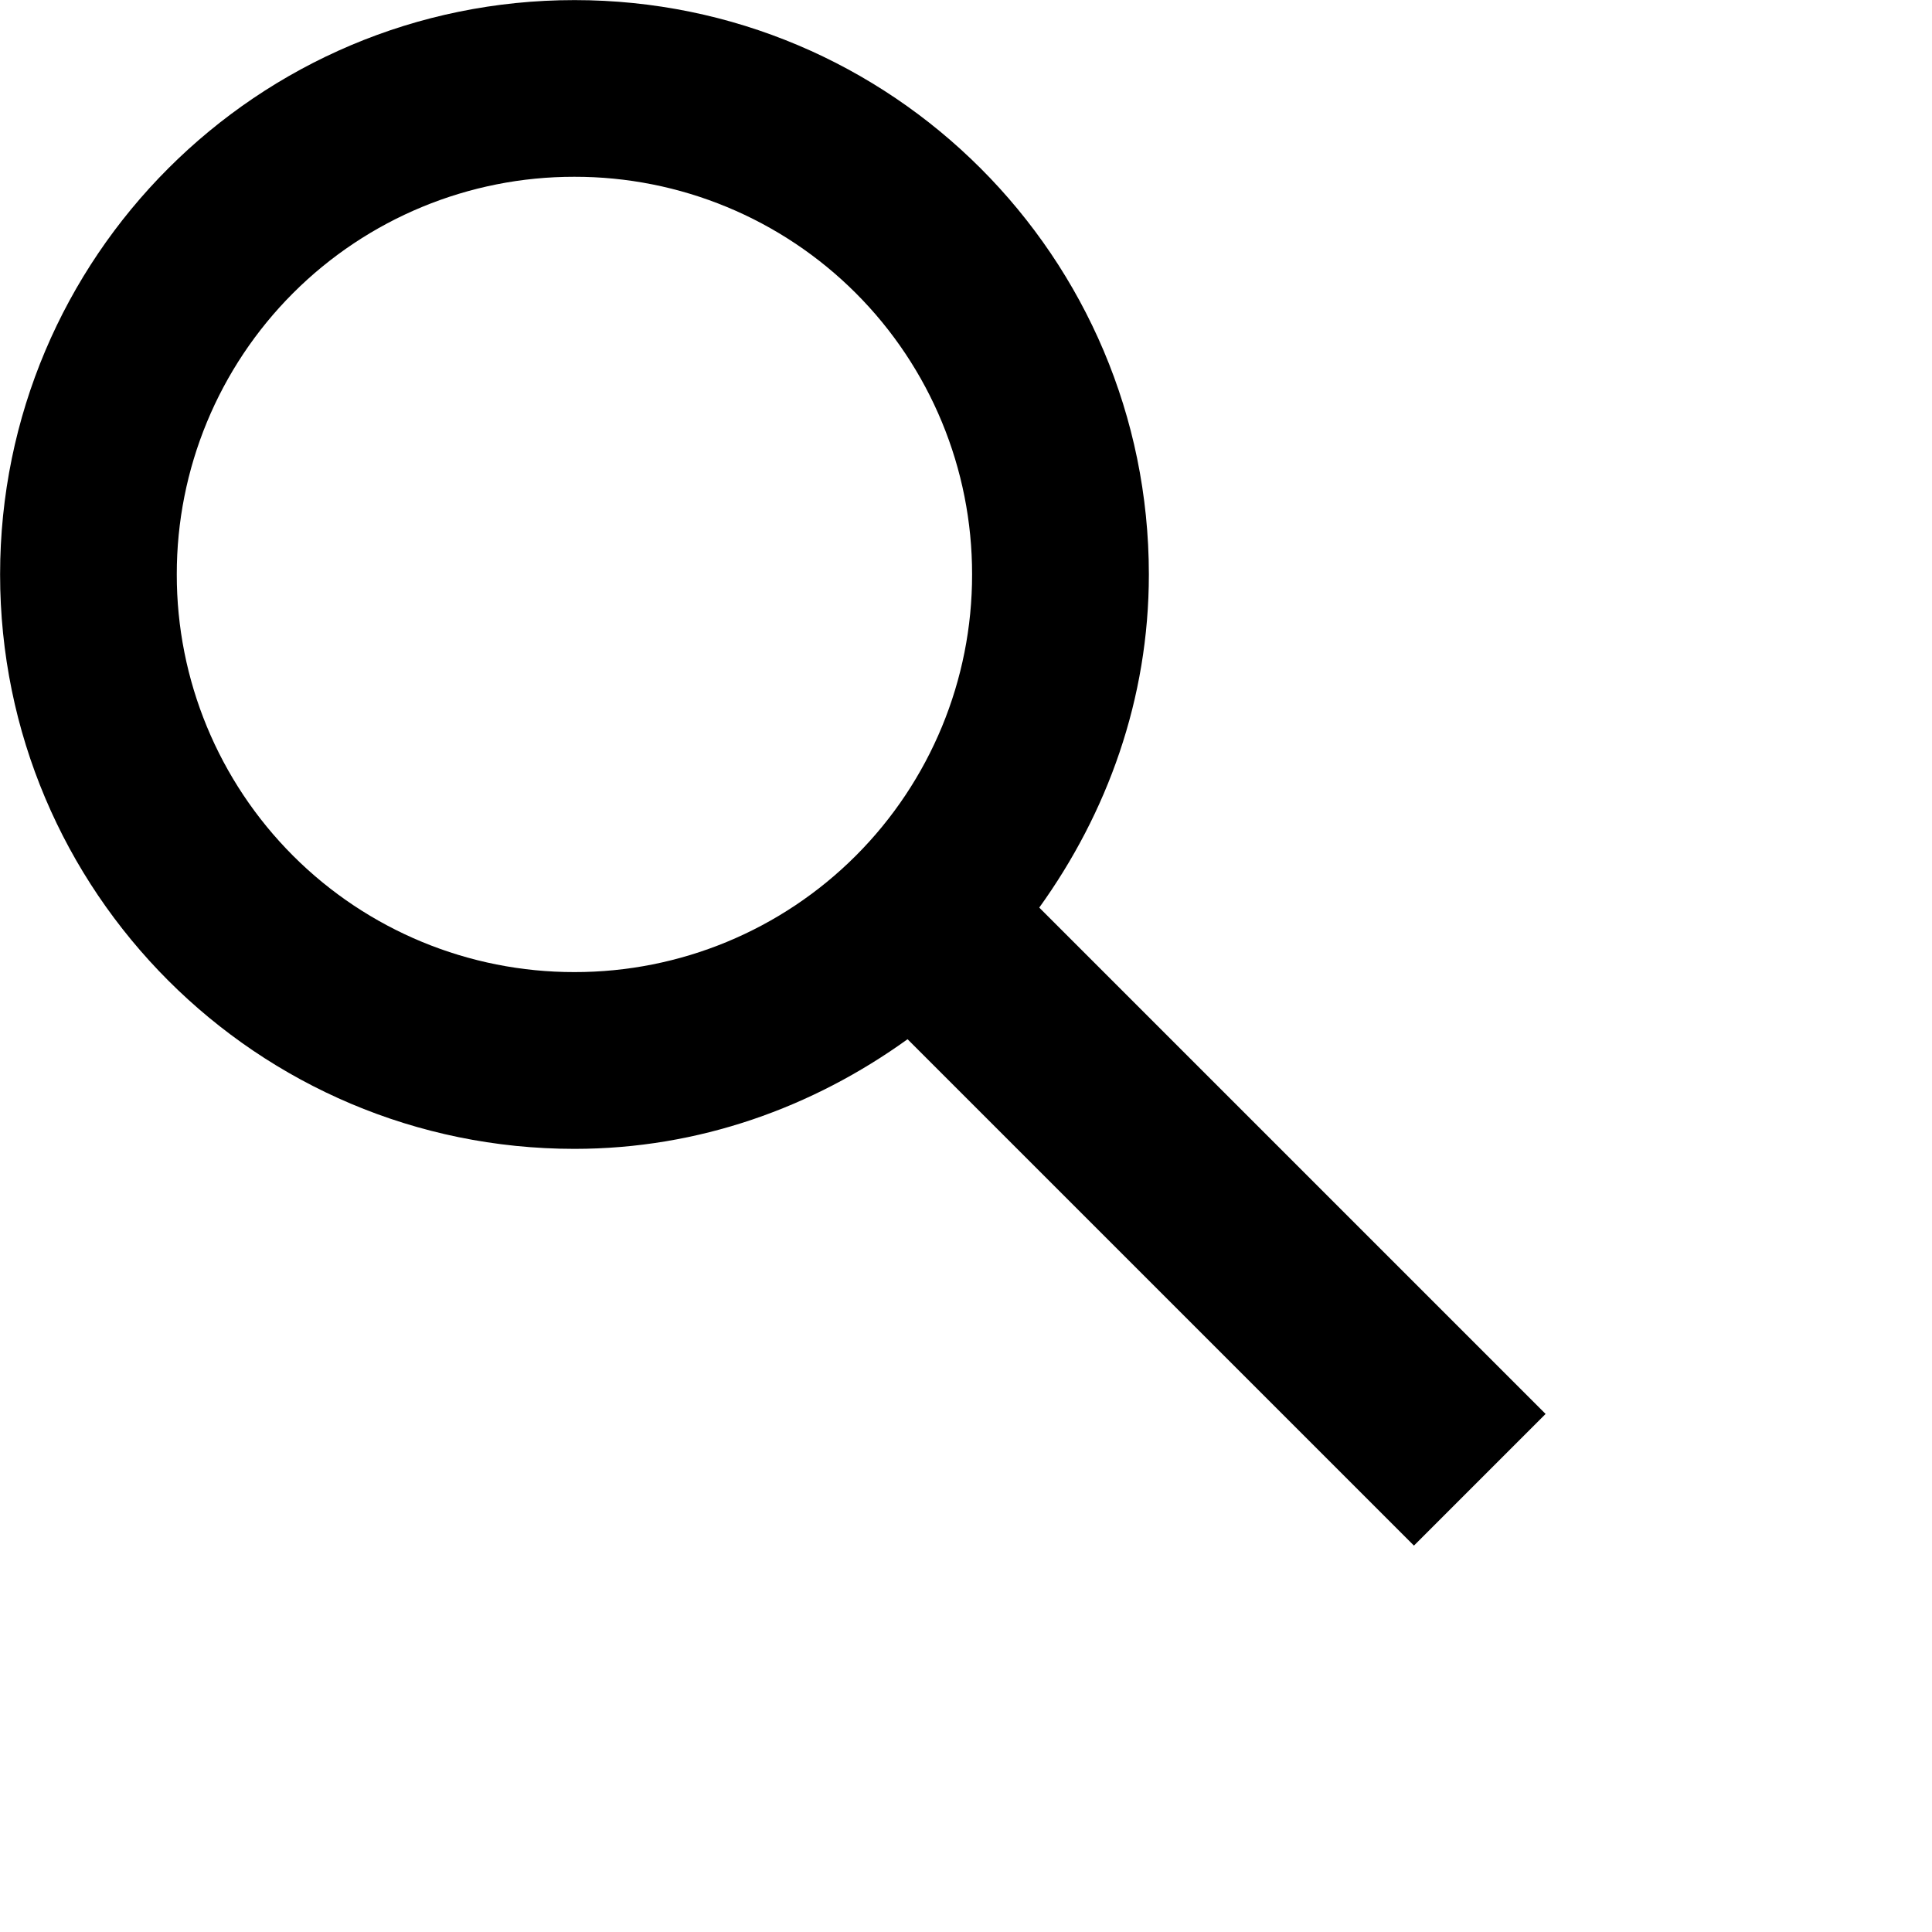
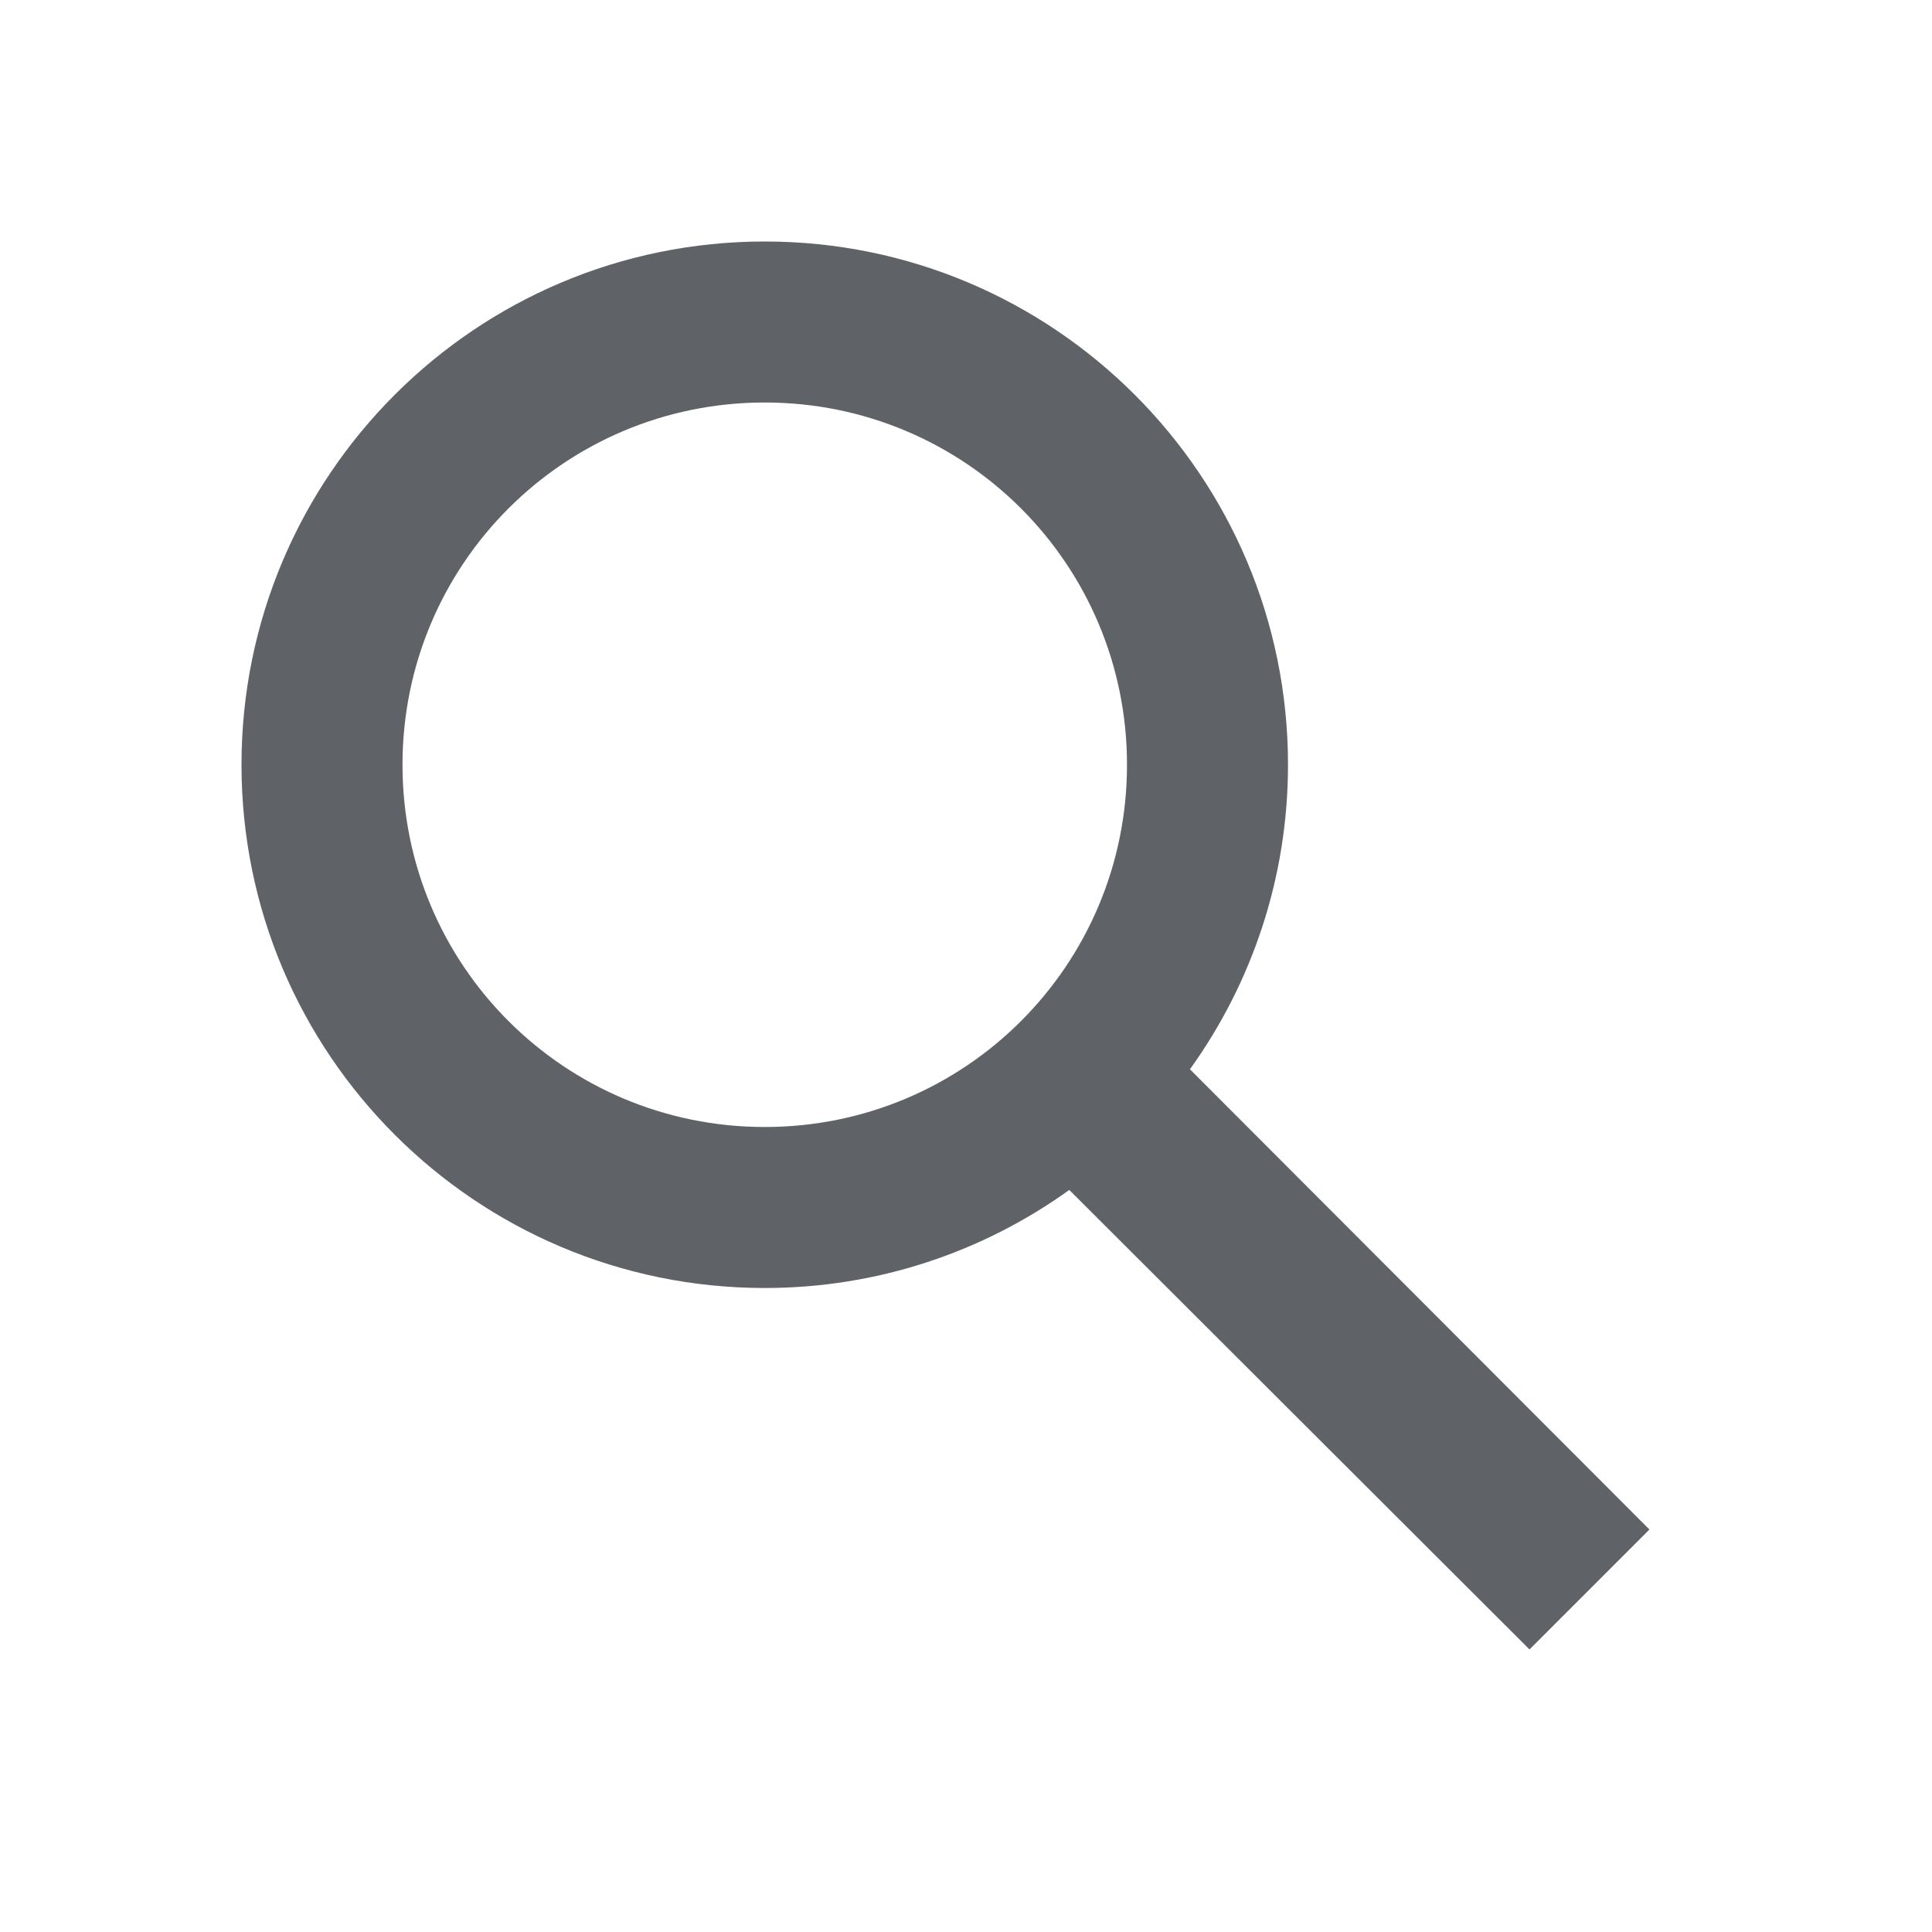
- <svg xmlns="http://www.w3.org/2000/svg" width="20" height="20" fill="none">
-   <path fill-rule="evenodd" clip-rule="evenodd" d="M10.758 9.395 16 14.637 14.637 16l-5.242-5.242c-.979.705-2.159 1.135-3.449 1.135a5.946 5.946 0 1 1 5.947-5.947c0 1.29-.43 2.47-1.135 3.45ZM5.946 1.83A4.111 4.111 0 0 0 1.83 5.946a4.111 4.111 0 0 0 4.116 4.117 4.111 4.111 0 0 0 4.117-4.117A4.111 4.111 0 0 0 5.946 1.83Z" fill="currentColor" />
+ <svg xmlns="http://www.w3.org/2000/svg" width="24" height="24" viewBox="0 0 24 24" fill="none">
+   <path fill-rule="evenodd" clip-rule="evenodd" d="M16 9.5C16 10.907 15.55 12.214 14.782 13.283L20.49 19L19 20.49L13.283 14.782C12.214 15.55 10.907 16 9.5 16C5.91 16 3 13.09 3 9.5C3 5.91 5.91 3 9.5 3C13.09 3 16 5.91 16 9.5ZM5 9.5C5 11.99 7.01 14 9.5 14C11.99 14 14 11.99 14 9.5C14 7.01 11.99 5 9.5 5C7.01 5 5 7.01 5 9.5Z" fill="#5F6368" />
</svg>
